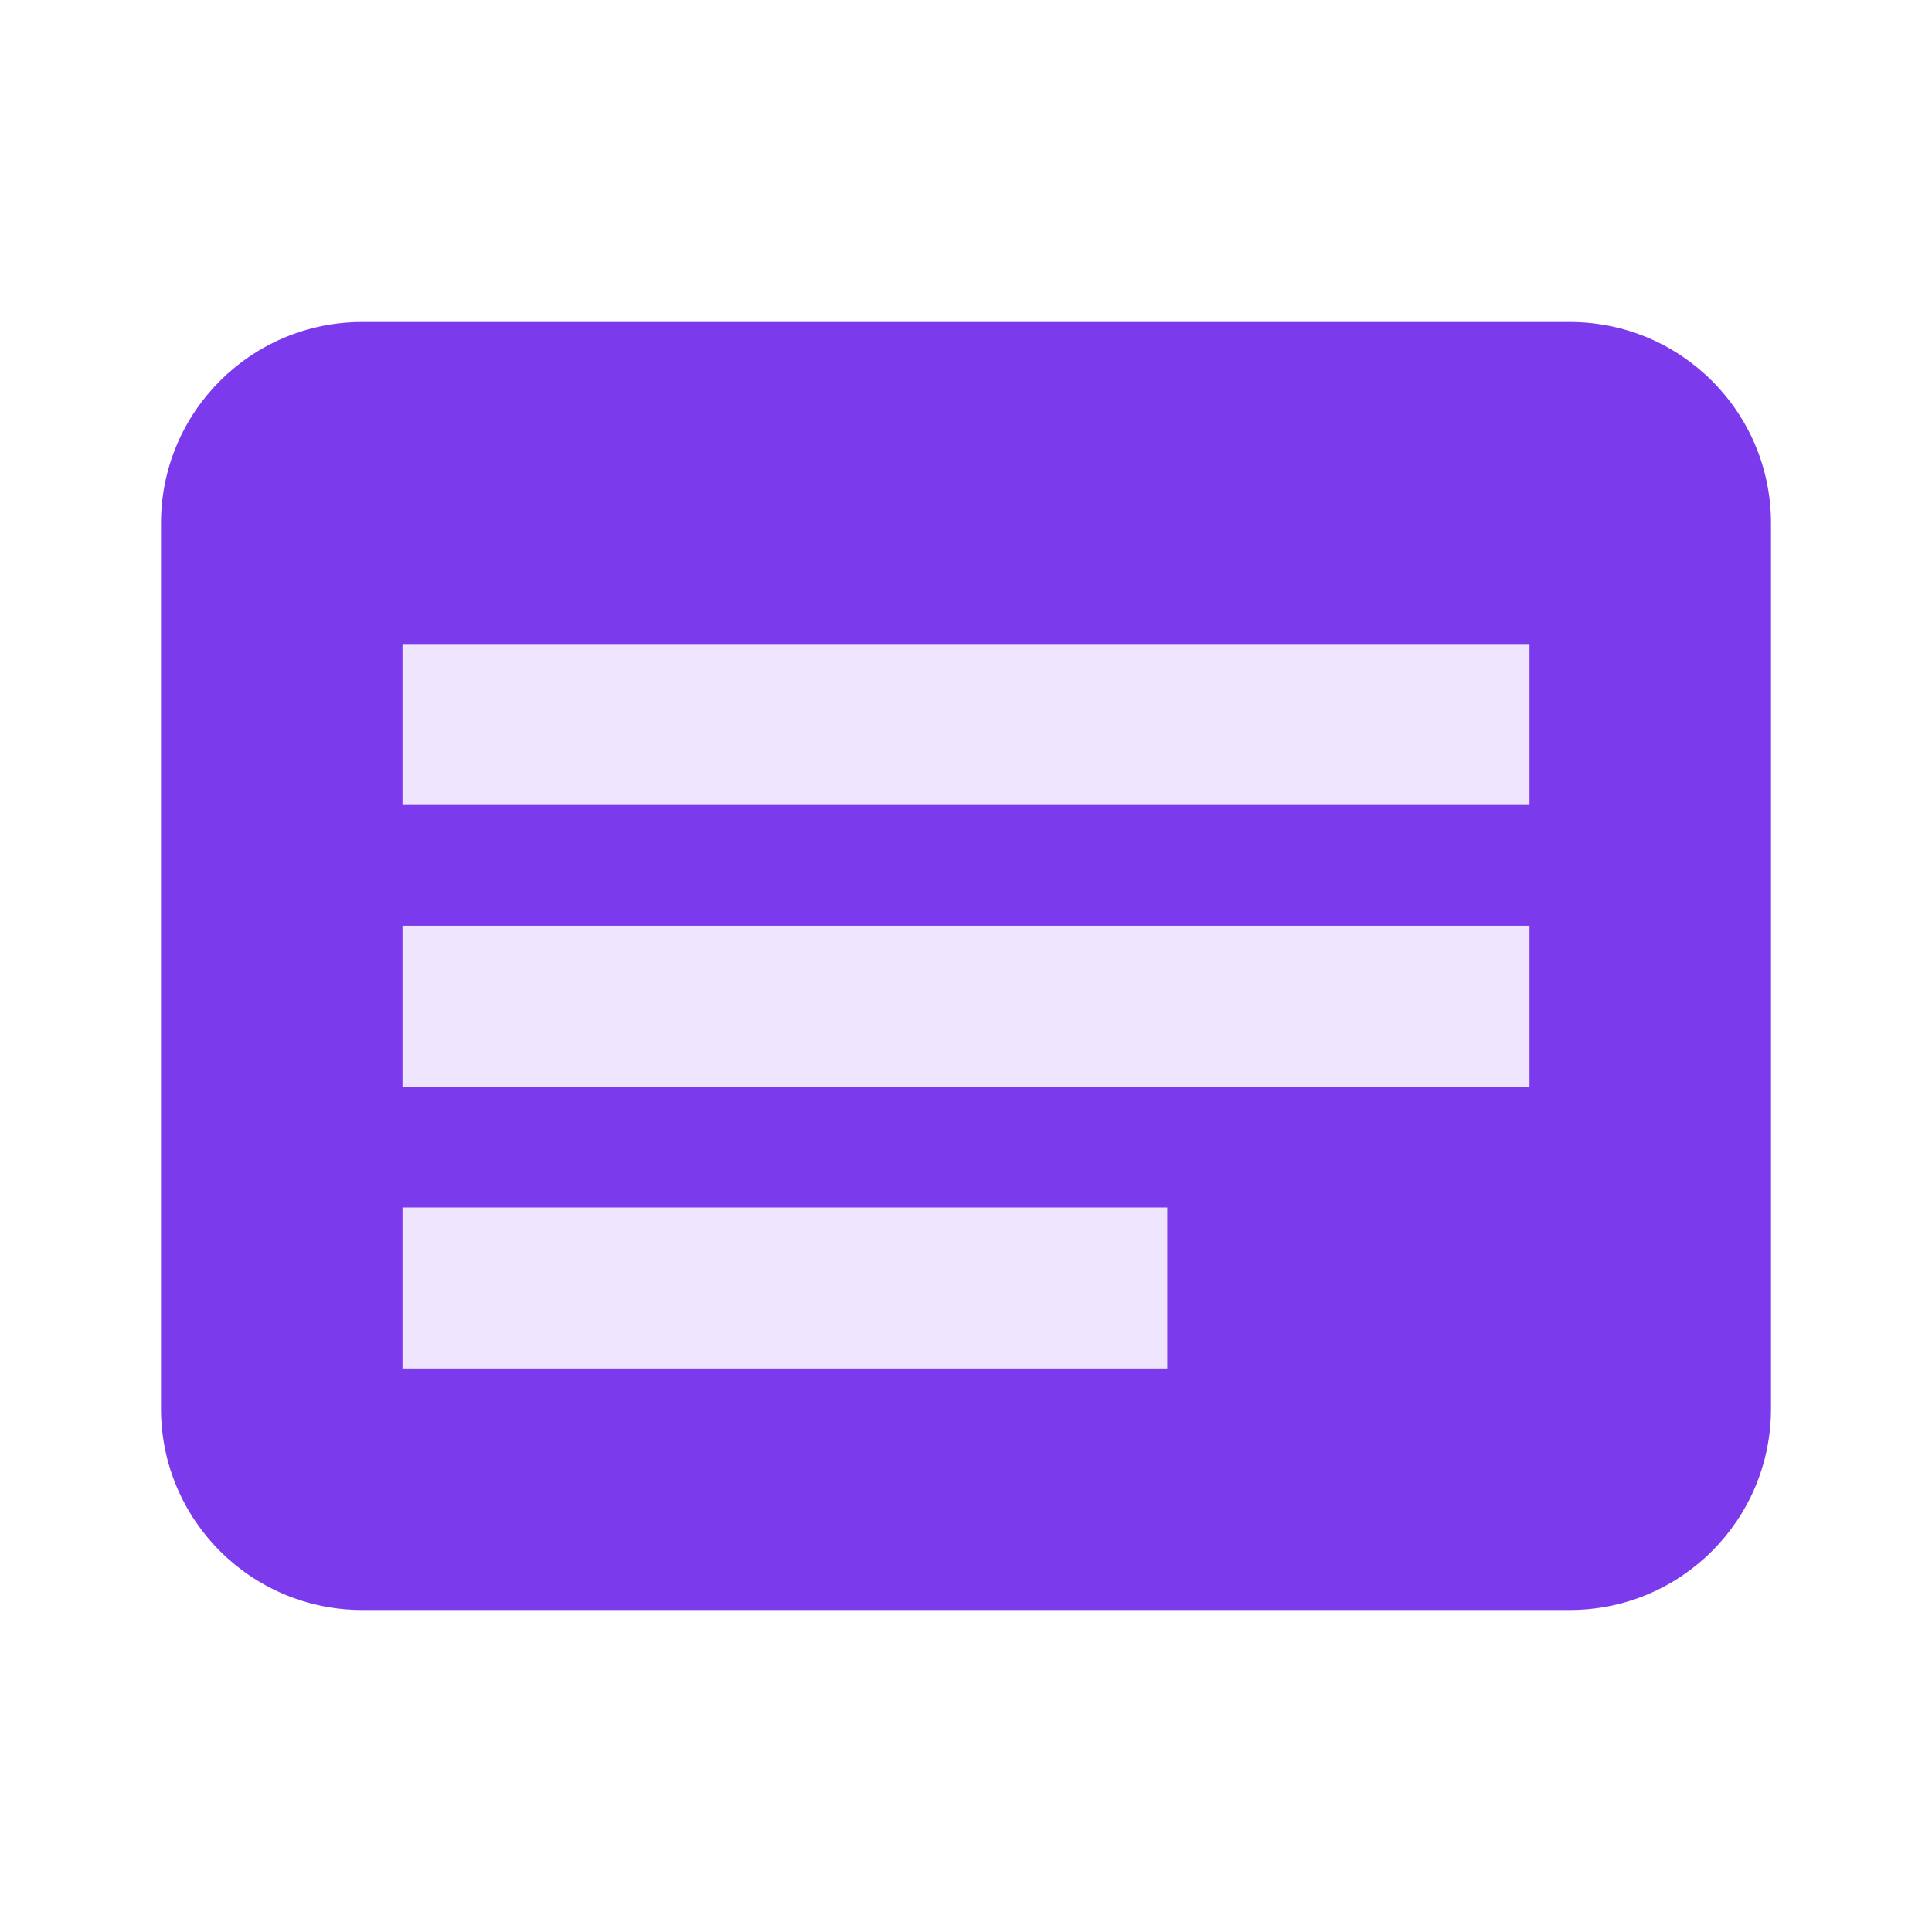
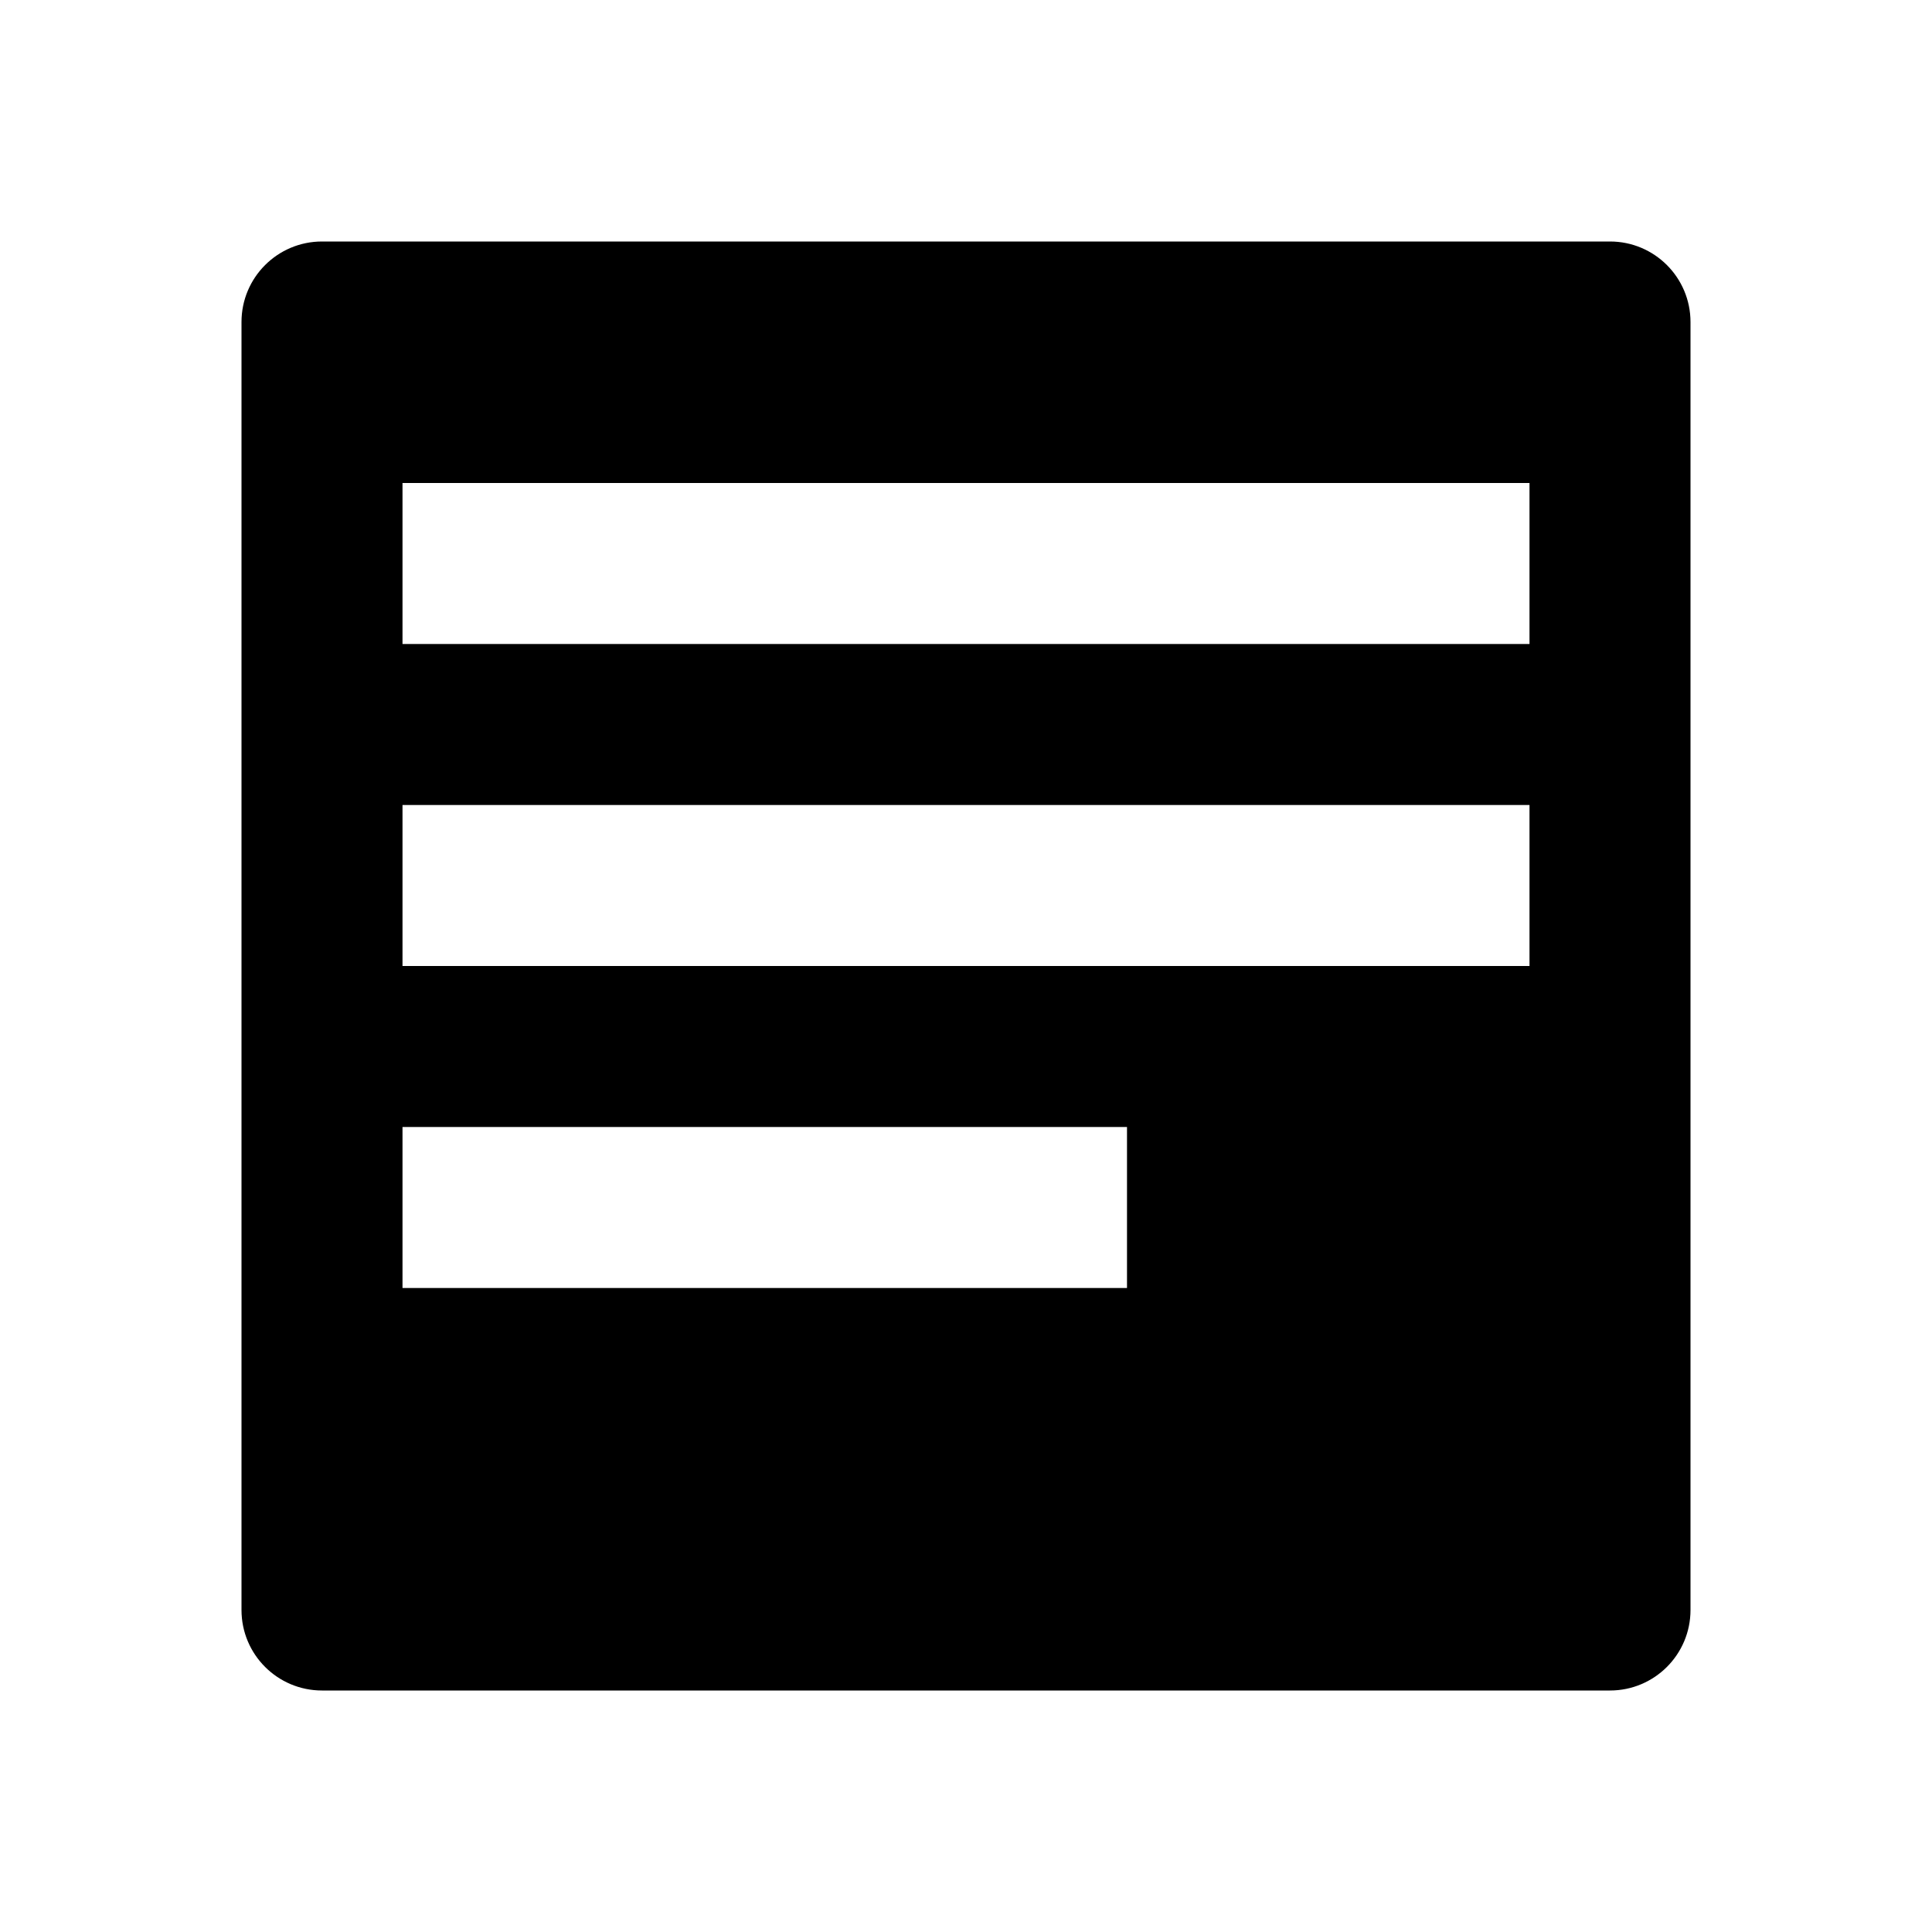
- <svg xmlns="http://www.w3.org/2000/svg" width="96" height="96" viewBox="0 0 96 96">
-   <rect x="8" y="16" width="80" height="64" rx="10" fill="#7C3AED" />
-   <path d="M20 32h56v8H20zm0 14h56v8H20zm0 14h38v8H20z" fill="#efe5ff" />
+ <svg xmlns="http://www.w3.org/2000/svg" width="96" height="96" viewBox="0 0 24 24">
+   <path fill="#000000" d="M4 3h16a1 1 0 0 1 1 1v16a1 1 0 0 1-1 1H4a1 1 0 0 1-1-1V4a1 1 0 0 1 1-1zm1 3v2h14V6H5zm0 4v2h14v-2H5zm0 4v2h9v-2H5z" />
</svg>
